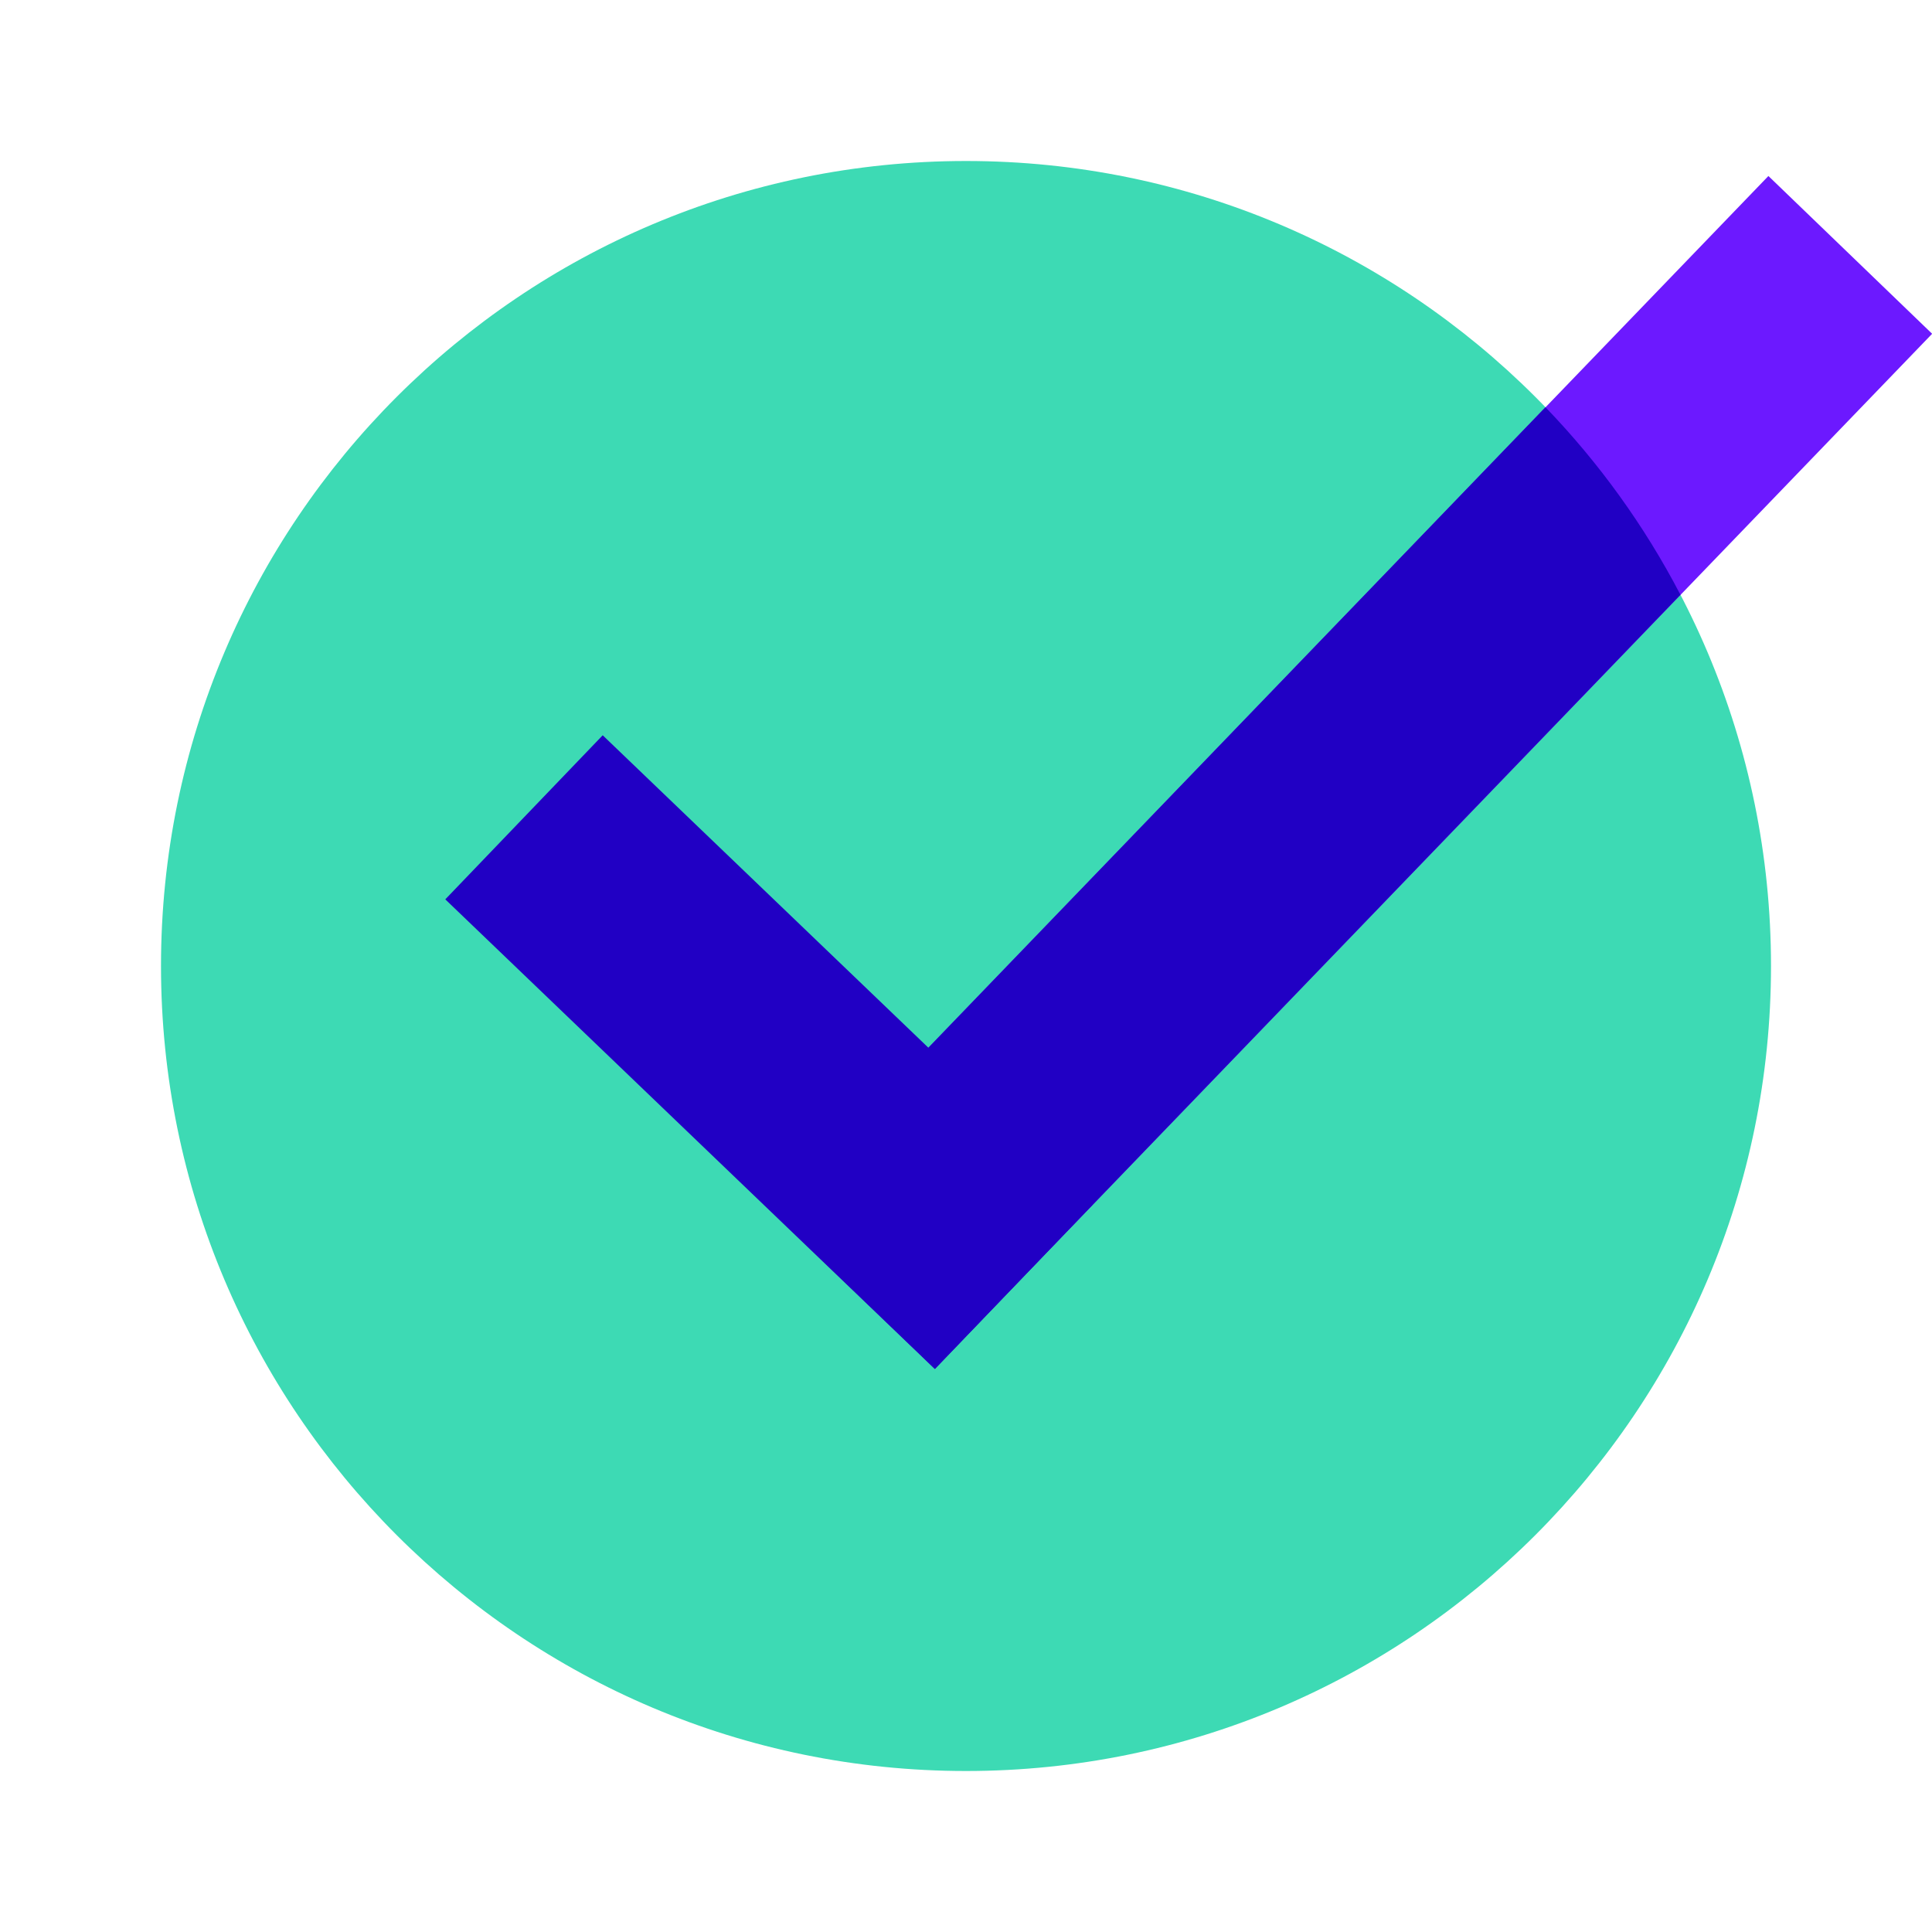
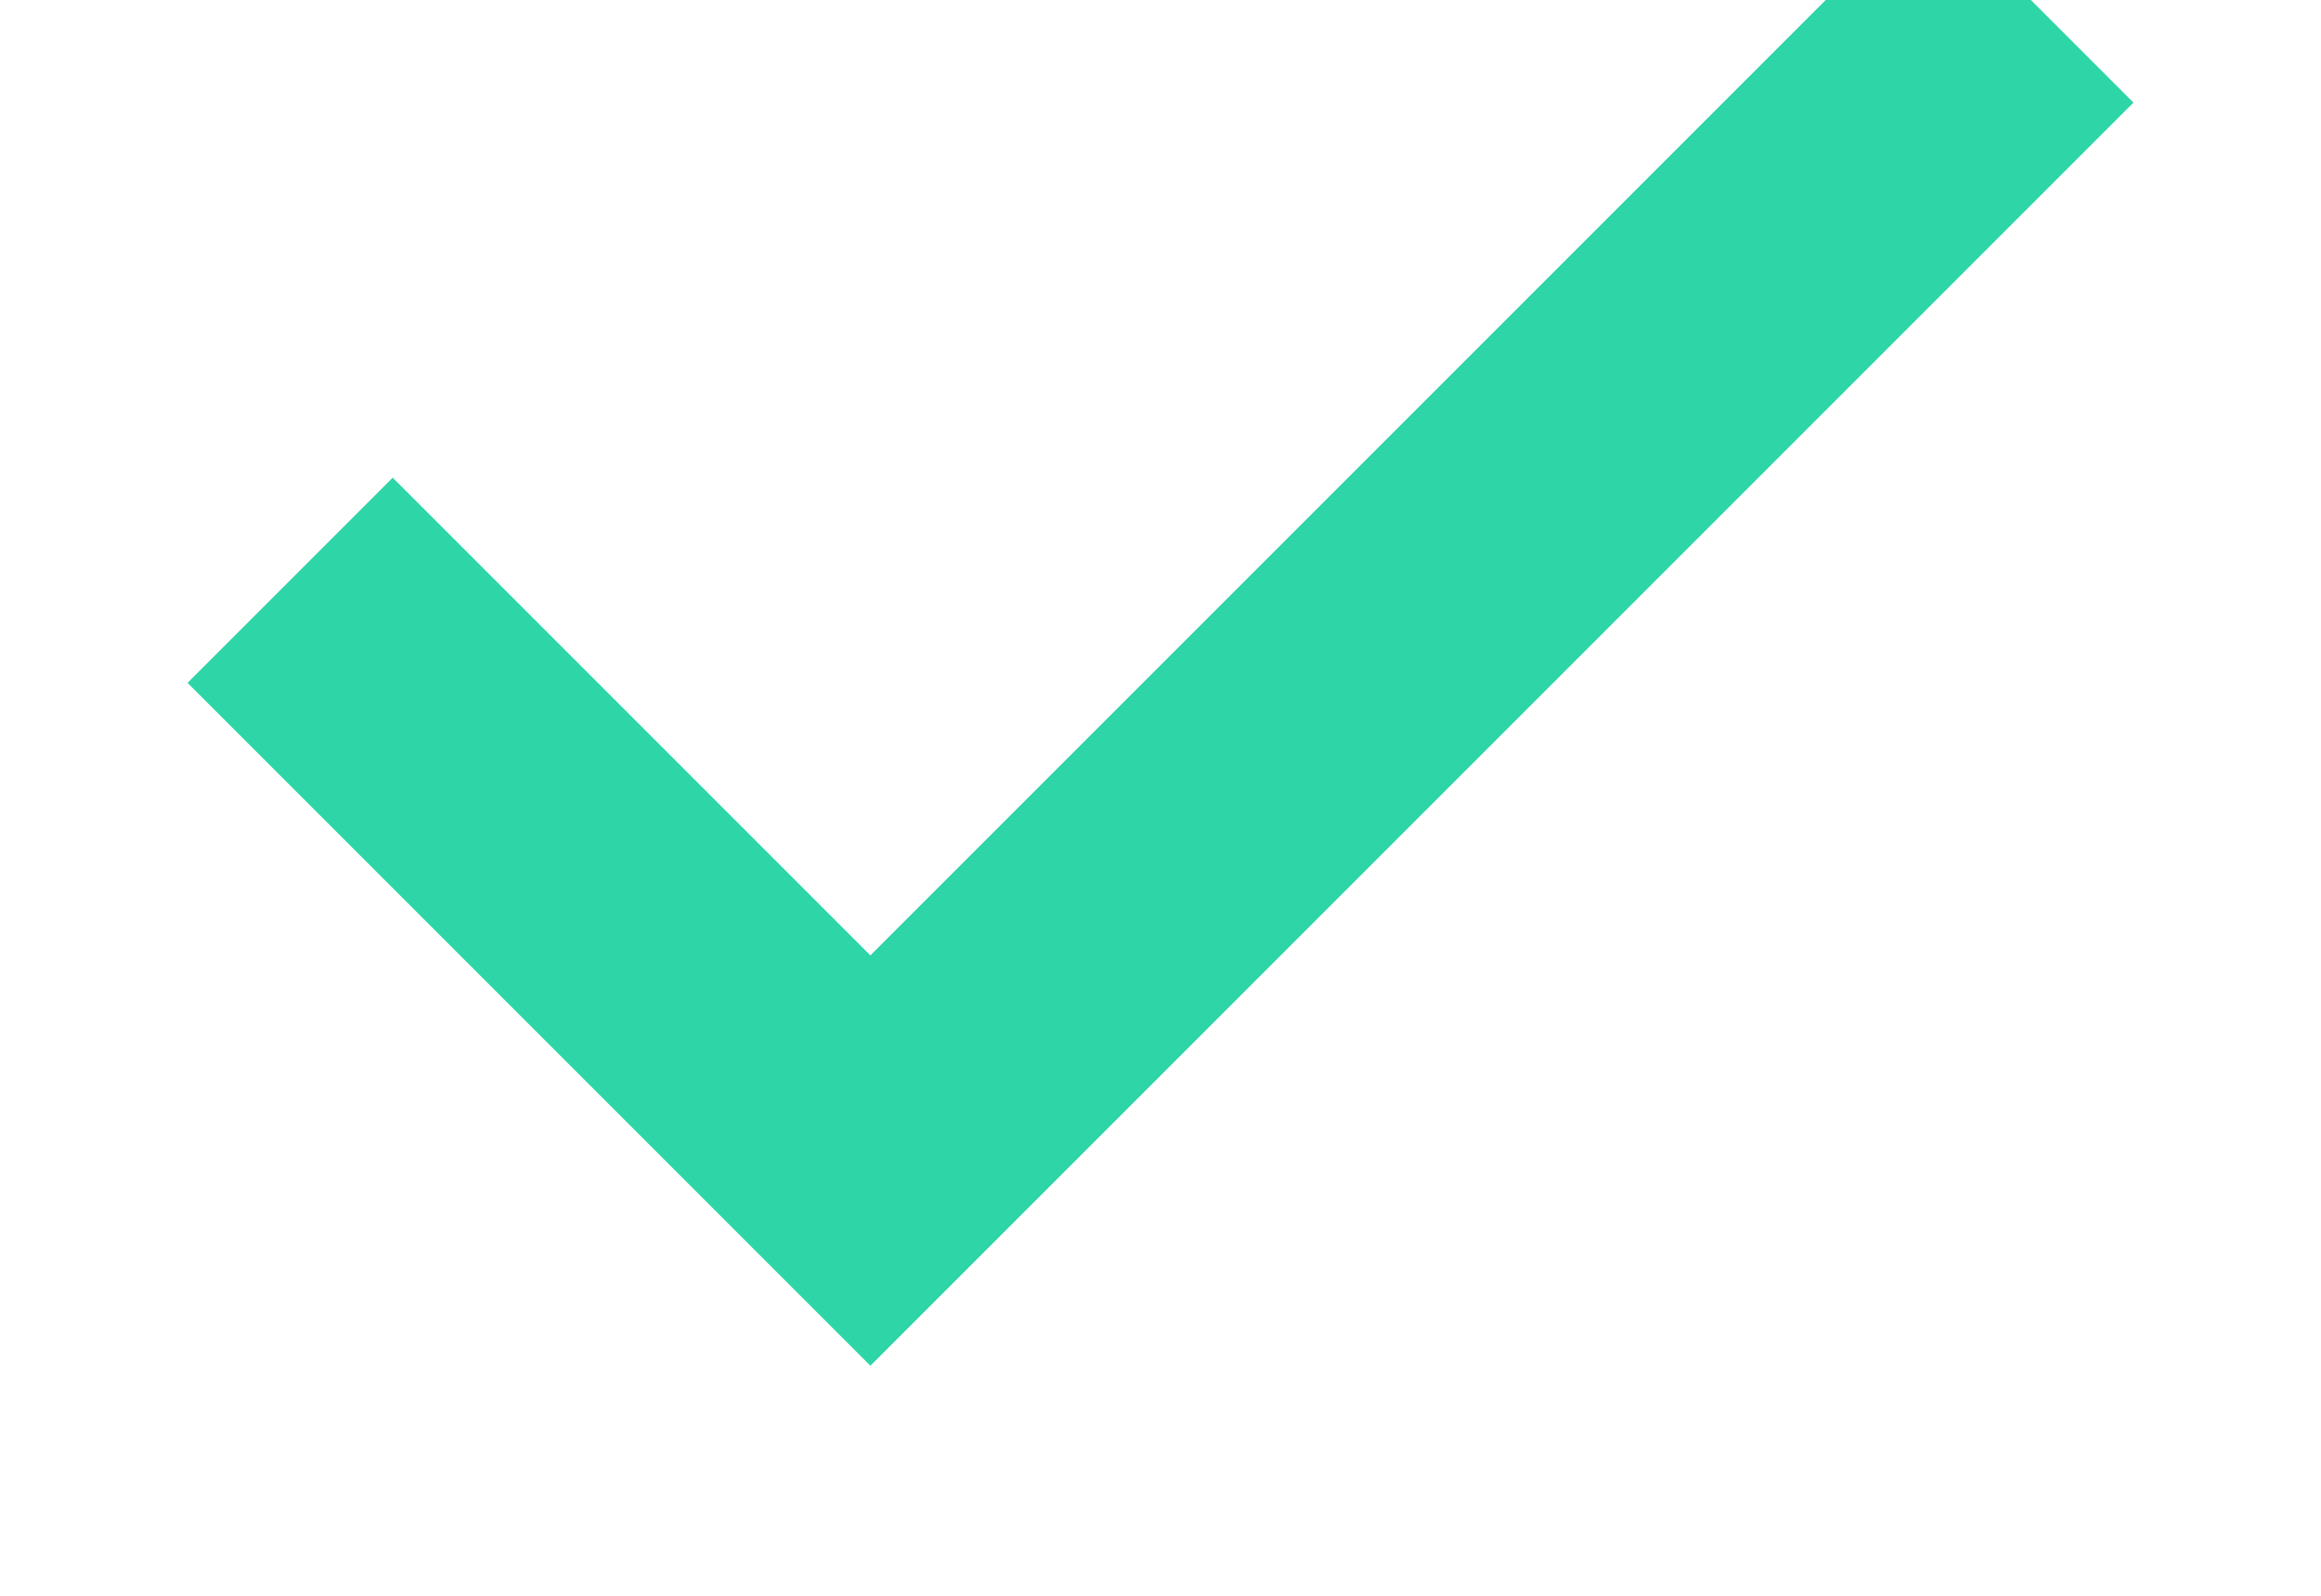
- <svg xmlns="http://www.w3.org/2000/svg" viewBox="0 0 48 48" width="16px" height="16px">
-   <path fill="#3ddab4" d="M44,24c0,11.045-8.955,20-20,20S4,35.045,4,24S12.955,4,24,4S44,12.955,44,24z" />
-   <rect width="35.707" height="5.649" x="15.726" y="16.364" fill="#6c19ff" transform="rotate(-46.06 33.58 19.187)" />
-   <path fill="#2100c4" d="M38.396,10.117L19.158,30.086l4.067,3.919L41.75,14.777C40.858,13.064,39.725,11.495,38.396,10.117z" />
-   <rect width="5.649" height="16.857" x="16.276" y="17.713" fill="#2100c4" transform="rotate(-46.188 19.1 26.141)" />
+ <svg xmlns="http://www.w3.org/2000/svg" width="16" height="11" viewBox="0 0 16 11">
+   <defs>
+     <style>
+       .cls-1 {
+         fill: none;
+         stroke: #2dd5a7;
+         stroke-width: 2px;
+         fill-rule: evenodd;
+       }
+     </style>
+   </defs>
+   <path id="Shape_10_copy_5" data-name="Shape 10 copy 5" class="cls-1" d="M2,4L6,8l8-8" />
</svg>
